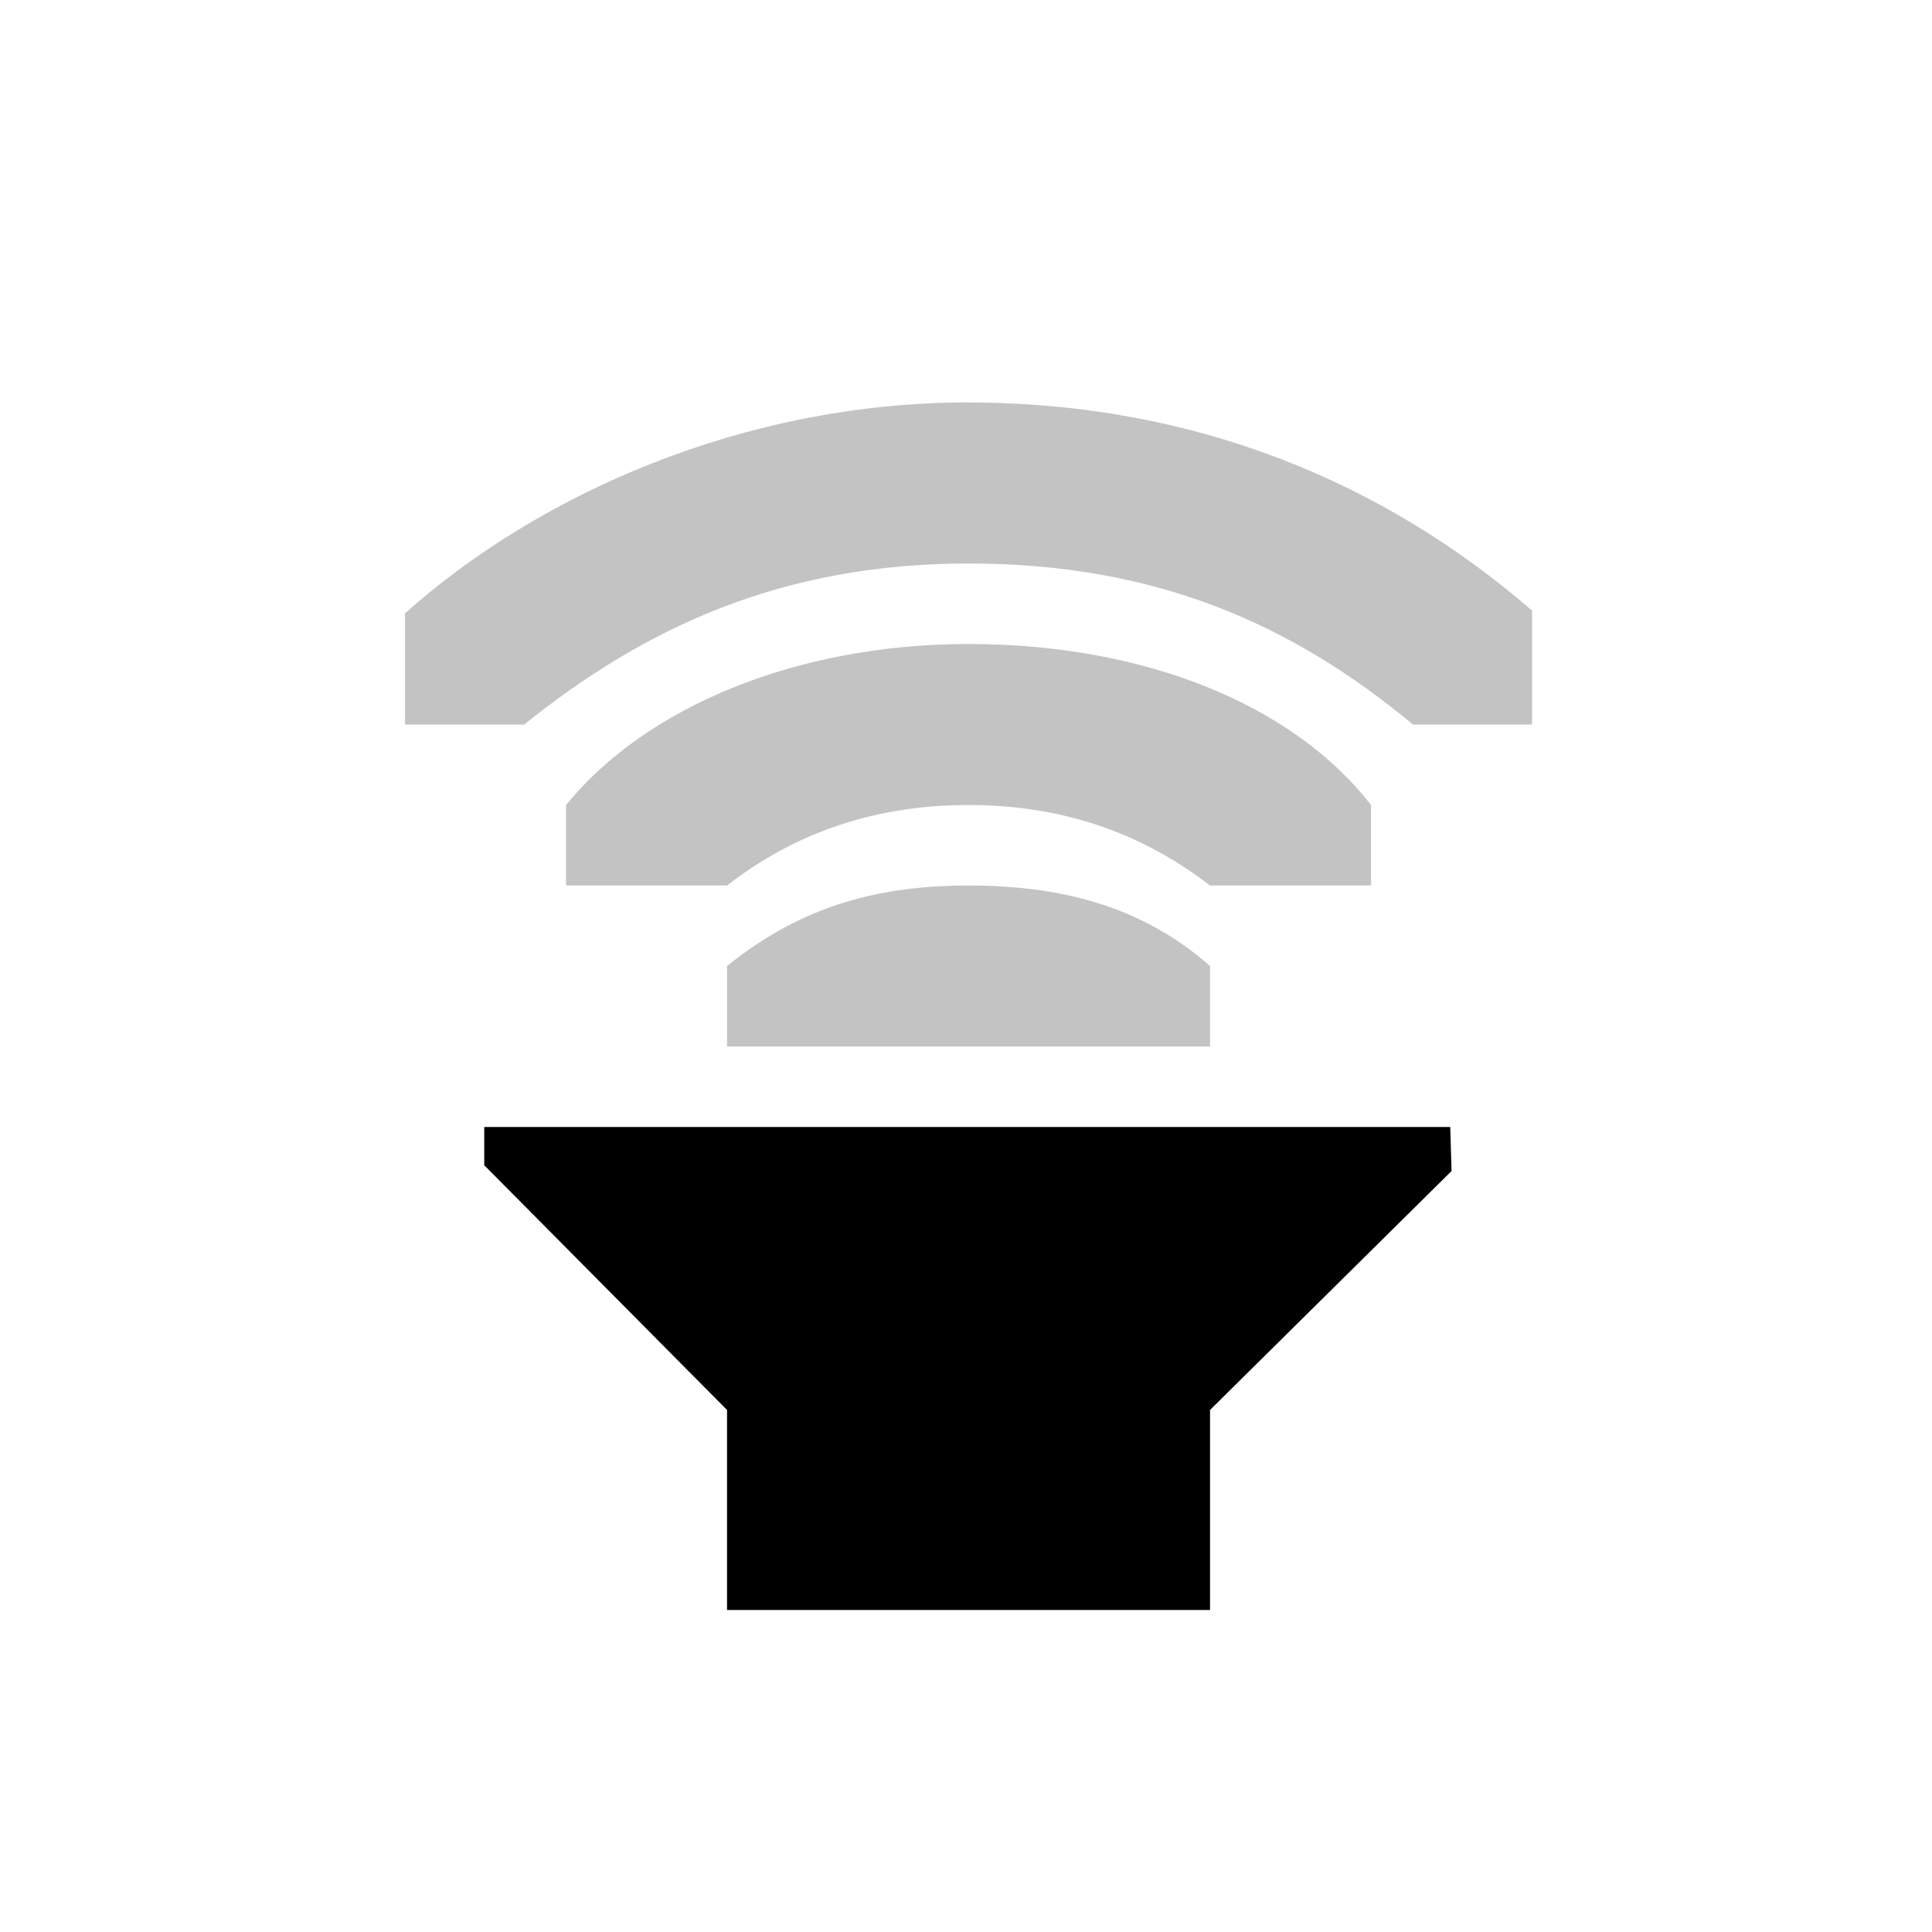
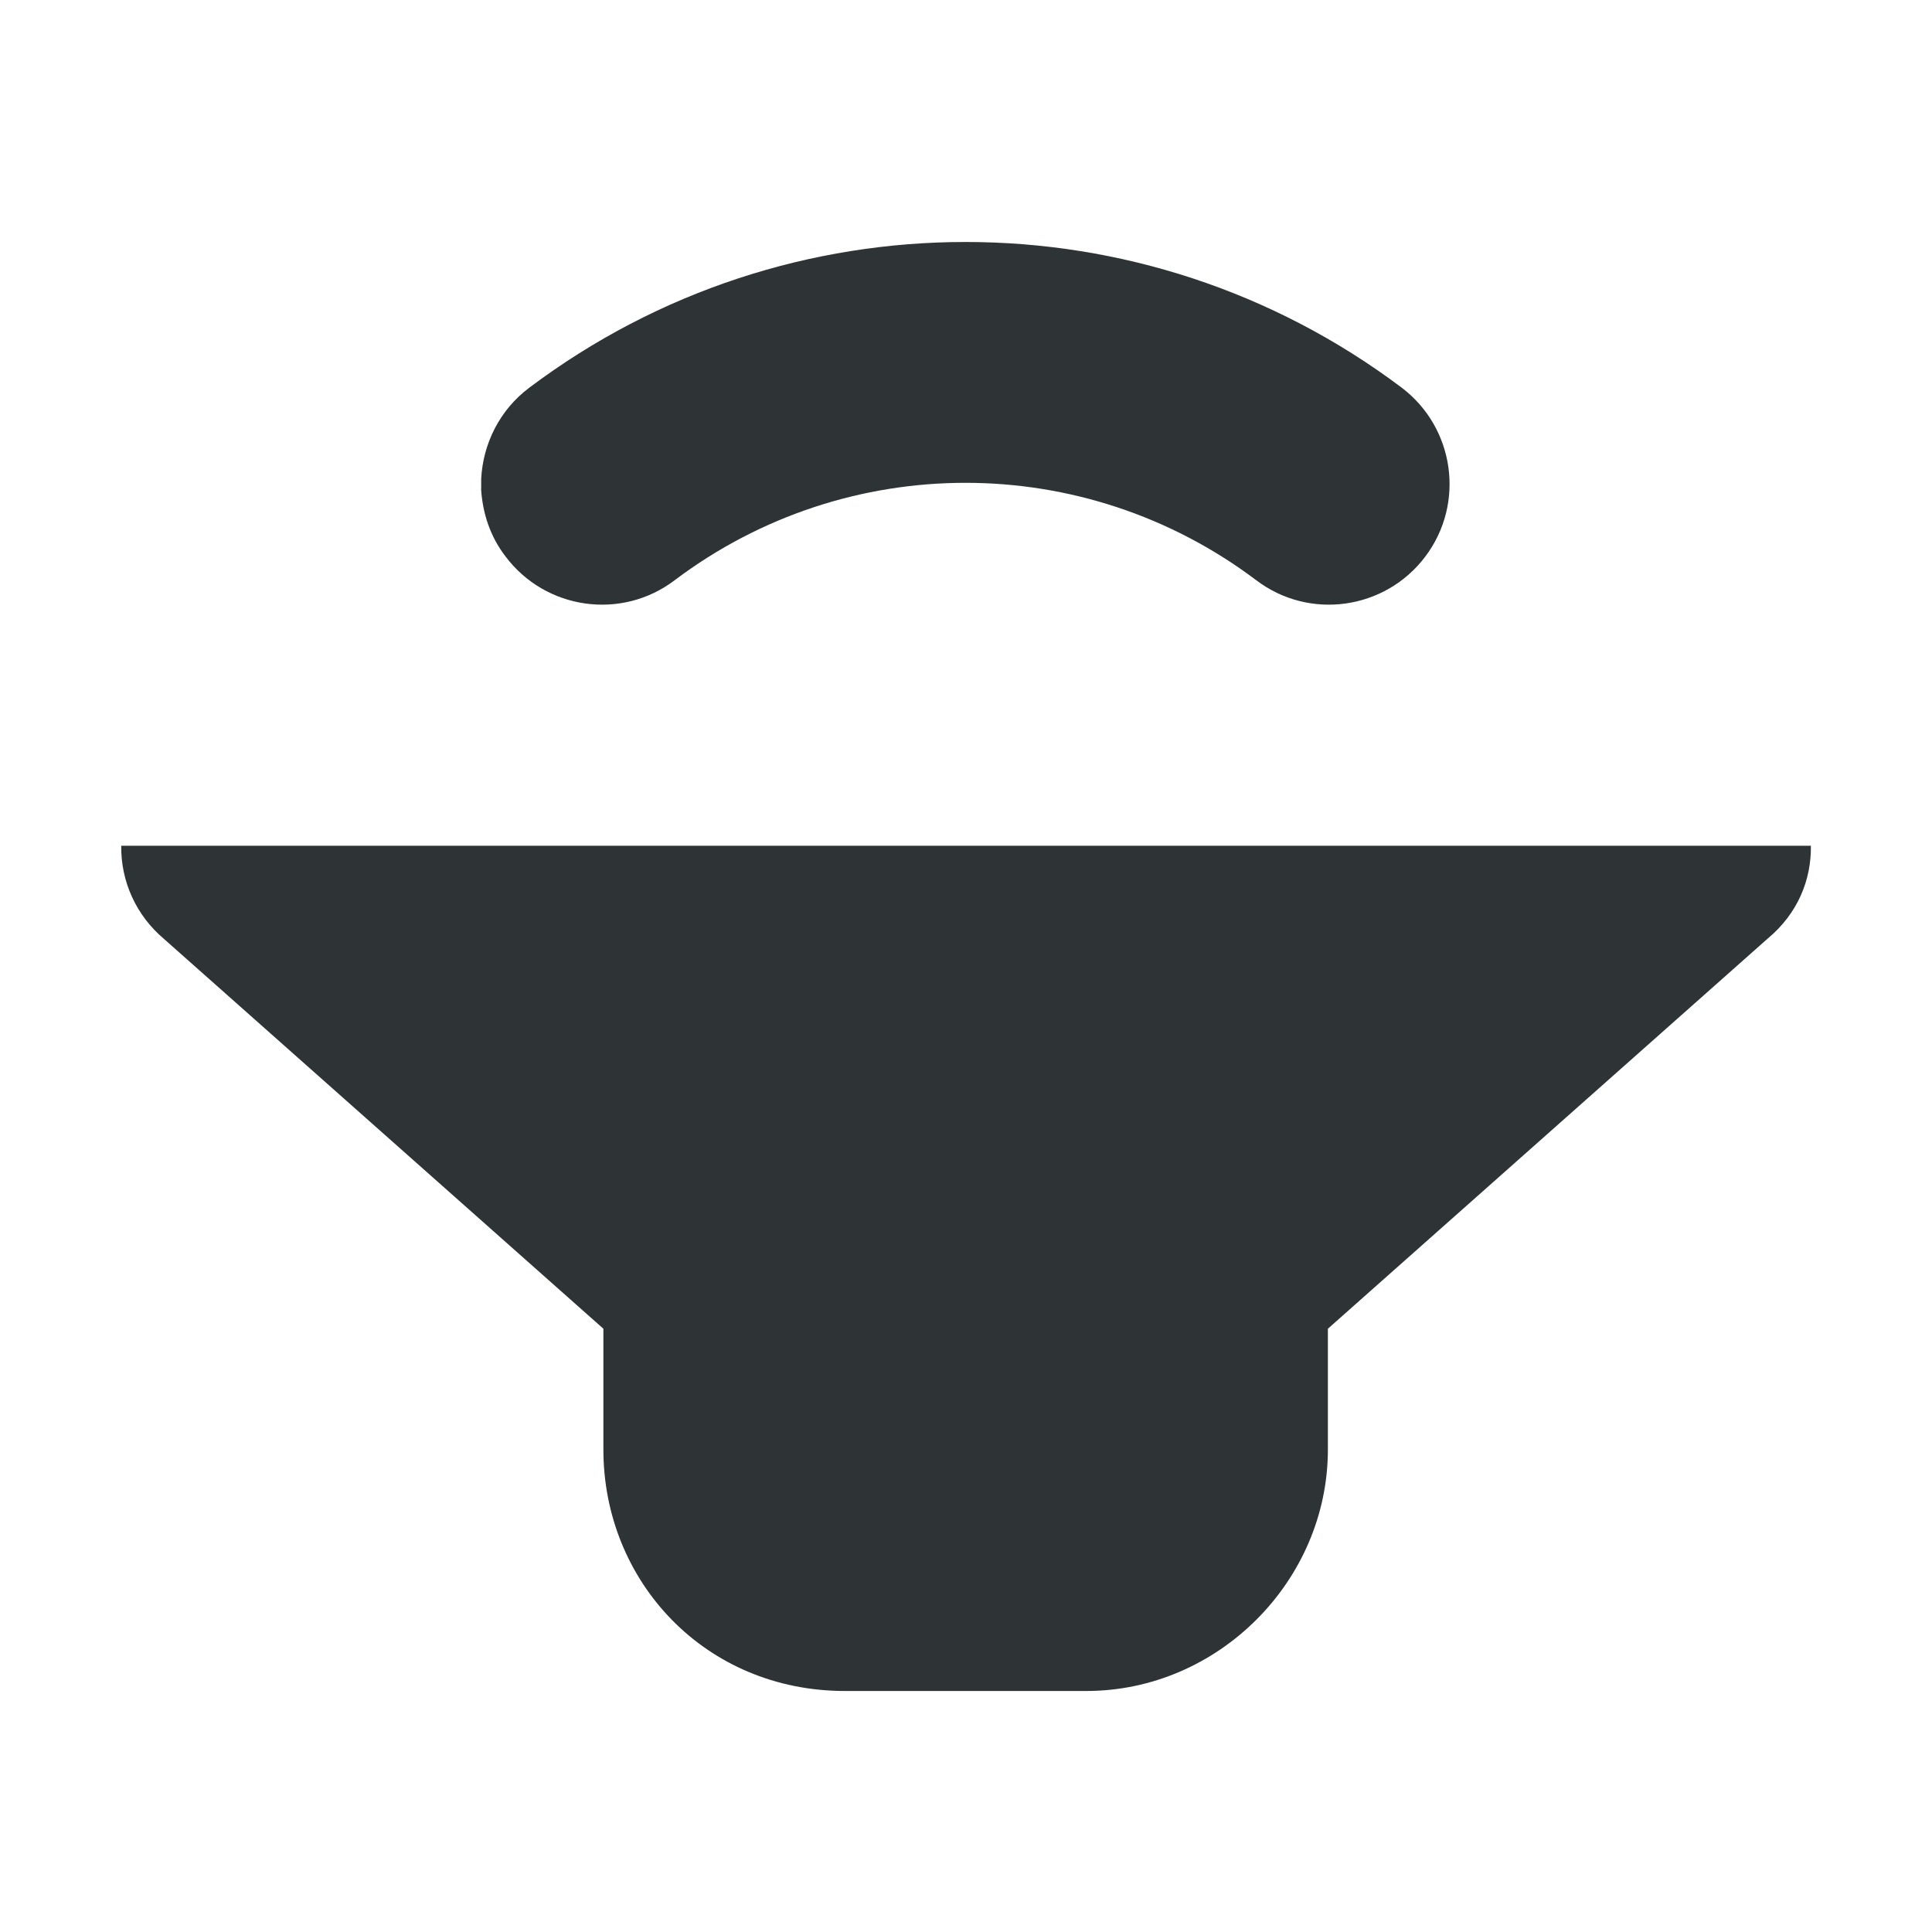
- <svg xmlns="http://www.w3.org/2000/svg" width="48" height="48" version="1.0">
-   <defs>
-     <linearGradient id="c">
-       <stop style="stop-color:#555753;stop-opacity:1" offset="0" />
-       <stop offset="1" style="stop-color:#eeeeec;stop-opacity:1" />
-     </linearGradient>
-     <linearGradient id="b">
-       <stop offset="0" style="stop-color:#2e3436;stop-opacity:1" />
-       <stop style="stop-color:#eeeeec;stop-opacity:1" offset="1" />
-     </linearGradient>
-     <linearGradient id="a">
-       <stop style="stop-color:#babdb6;stop-opacity:1" offset="0" />
-       <stop offset="1" style="stop-color:#eeeeec;stop-opacity:1" />
-     </linearGradient>
-   </defs>
-   <g style="display:inline;stroke-width:.5">
-     <path d="M41 202h2.485l2.968-3 .547.016v12h-.475L43.485 208H41Z" style="color:#bebebe;display:inline;overflow:visible;visibility:visible;fill:#000;fill-opacity:1;fill-rule:nonzero;stroke:none;stroke-width:.5;marker:none" transform="matrix(0 -2 -2 0 434.063 122)" />
-     <path style="color:#bebebe;display:inline;overflow:visible;visibility:visible;opacity:.1;fill:none;stroke:none;stroke-width:.5;marker:none" d="M41 197h16v16H41z" transform="matrix(0 -2 -2 0 434.063 122)" />
-     <path style="color:#000;display:inline;overflow:visible;visibility:visible;fill:#000;fill-opacity:.235;fill-rule:nonzero;stroke:none;stroke-width:1.164;stroke-linecap:butt;stroke-linejoin:miter;stroke-miterlimit:4;stroke-dasharray:none;stroke-dashoffset:0;stroke-opacity:1;marker:none;enable-background:accumulate;font-variant-east_asian:normal;opacity:1;vector-effect:none" d="M56 205c0-2.814-1-5.172-2.585-7H52v1.48c1.265 1.52 2 3.22 2 5.52 0 2.3-.78 4-2 5.52V212h1.381c1.466-1.64 2.62-4.186 2.62-7z" transform="matrix(0 -2 -2 0 434.063 122)" />
-     <path style="color:#000;display:inline;overflow:visible;visibility:visible;fill:#000;fill-opacity:.235;fill-rule:nonzero;stroke:none;stroke-width:1.164;stroke-linecap:butt;stroke-linejoin:miter;stroke-miterlimit:4;stroke-dasharray:none;stroke-dashoffset:0;stroke-opacity:1;marker:none;enable-background:accumulate;font-variant-east_asian:normal;opacity:1;vector-effect:none" d="M53 205c0-2.166-.739-4.02-2-5h-1v2c.607.789 1 1.76 1 3 0 1.241-.393 2.22-1 3v2h1c1.223-.995 2-2.873 2-5z" transform="matrix(0 -2 -2 0 434.063 122)" />
-     <path style="color:#000;font-style:normal;font-variant:normal;font-weight:400;font-stretch:normal;font-size:medium;line-height:normal;font-family:Sans;-inkscape-font-specification:Sans;text-indent:0;text-align:start;text-decoration:none;text-decoration-line:none;letter-spacing:normal;word-spacing:normal;text-transform:none;writing-mode:lr-tb;direction:ltr;baseline-shift:baseline;text-anchor:start;display:inline;overflow:visible;visibility:visible;fill:#000;fill-opacity:.235;stroke:none;stroke-width:1.164;marker:none;enable-background:accumulate;font-variant-east_asian:normal;opacity:1;vector-effect:none;stroke-linecap:butt;stroke-linejoin:miter;stroke-miterlimit:4;stroke-dasharray:none;stroke-dashoffset:0;stroke-opacity:1" d="M50 205c0-1.257-.311-2.216-1-3h-1v6h1c.672-.837 1-1.742 1-3z" transform="matrix(0 -2 -2 0 434.063 122)" />
-   </g>
+ <svg xmlns="http://www.w3.org/2000/svg" height="16px" viewBox="0 0 16 16" width="16px" version="1.1" id="svg4">
+   <defs id="defs8" />
+   <path d="m 1.004,7.004 c -0.004,0.297 0.125,0.578 0.352,0.77 l 3.641,3.23 v 1 c 0,1.094 0.844,2 2,2 h 2 c 1.09,0 2,-0.91 2,-2 v -1 l 3.641,-3.23 c 0.254,-0.211 0.363,-0.492 0.359,-0.77 z m 2.98,-2.957 c 0.012,0.199 0.074,0.395 0.203,0.562 0.332,0.441 0.961,0.531 1.402,0.195 1.426,-1.074 3.387,-1.074 4.813,0 0.441,0.336 1.07,0.246 1.402,-0.195 0.332,-0.441 0.242,-1.066 -0.195,-1.398 -1.07,-0.805 -2.34,-1.207 -3.613,-1.207 -1.273,0 -2.543,0.402 -3.613,1.207 -0.246,0.184 -0.383,0.465 -0.398,0.754 0,0.027 0,0.055 0,0.086 z m 0,0" fill="#2e3436" id="path2" />
</svg>
